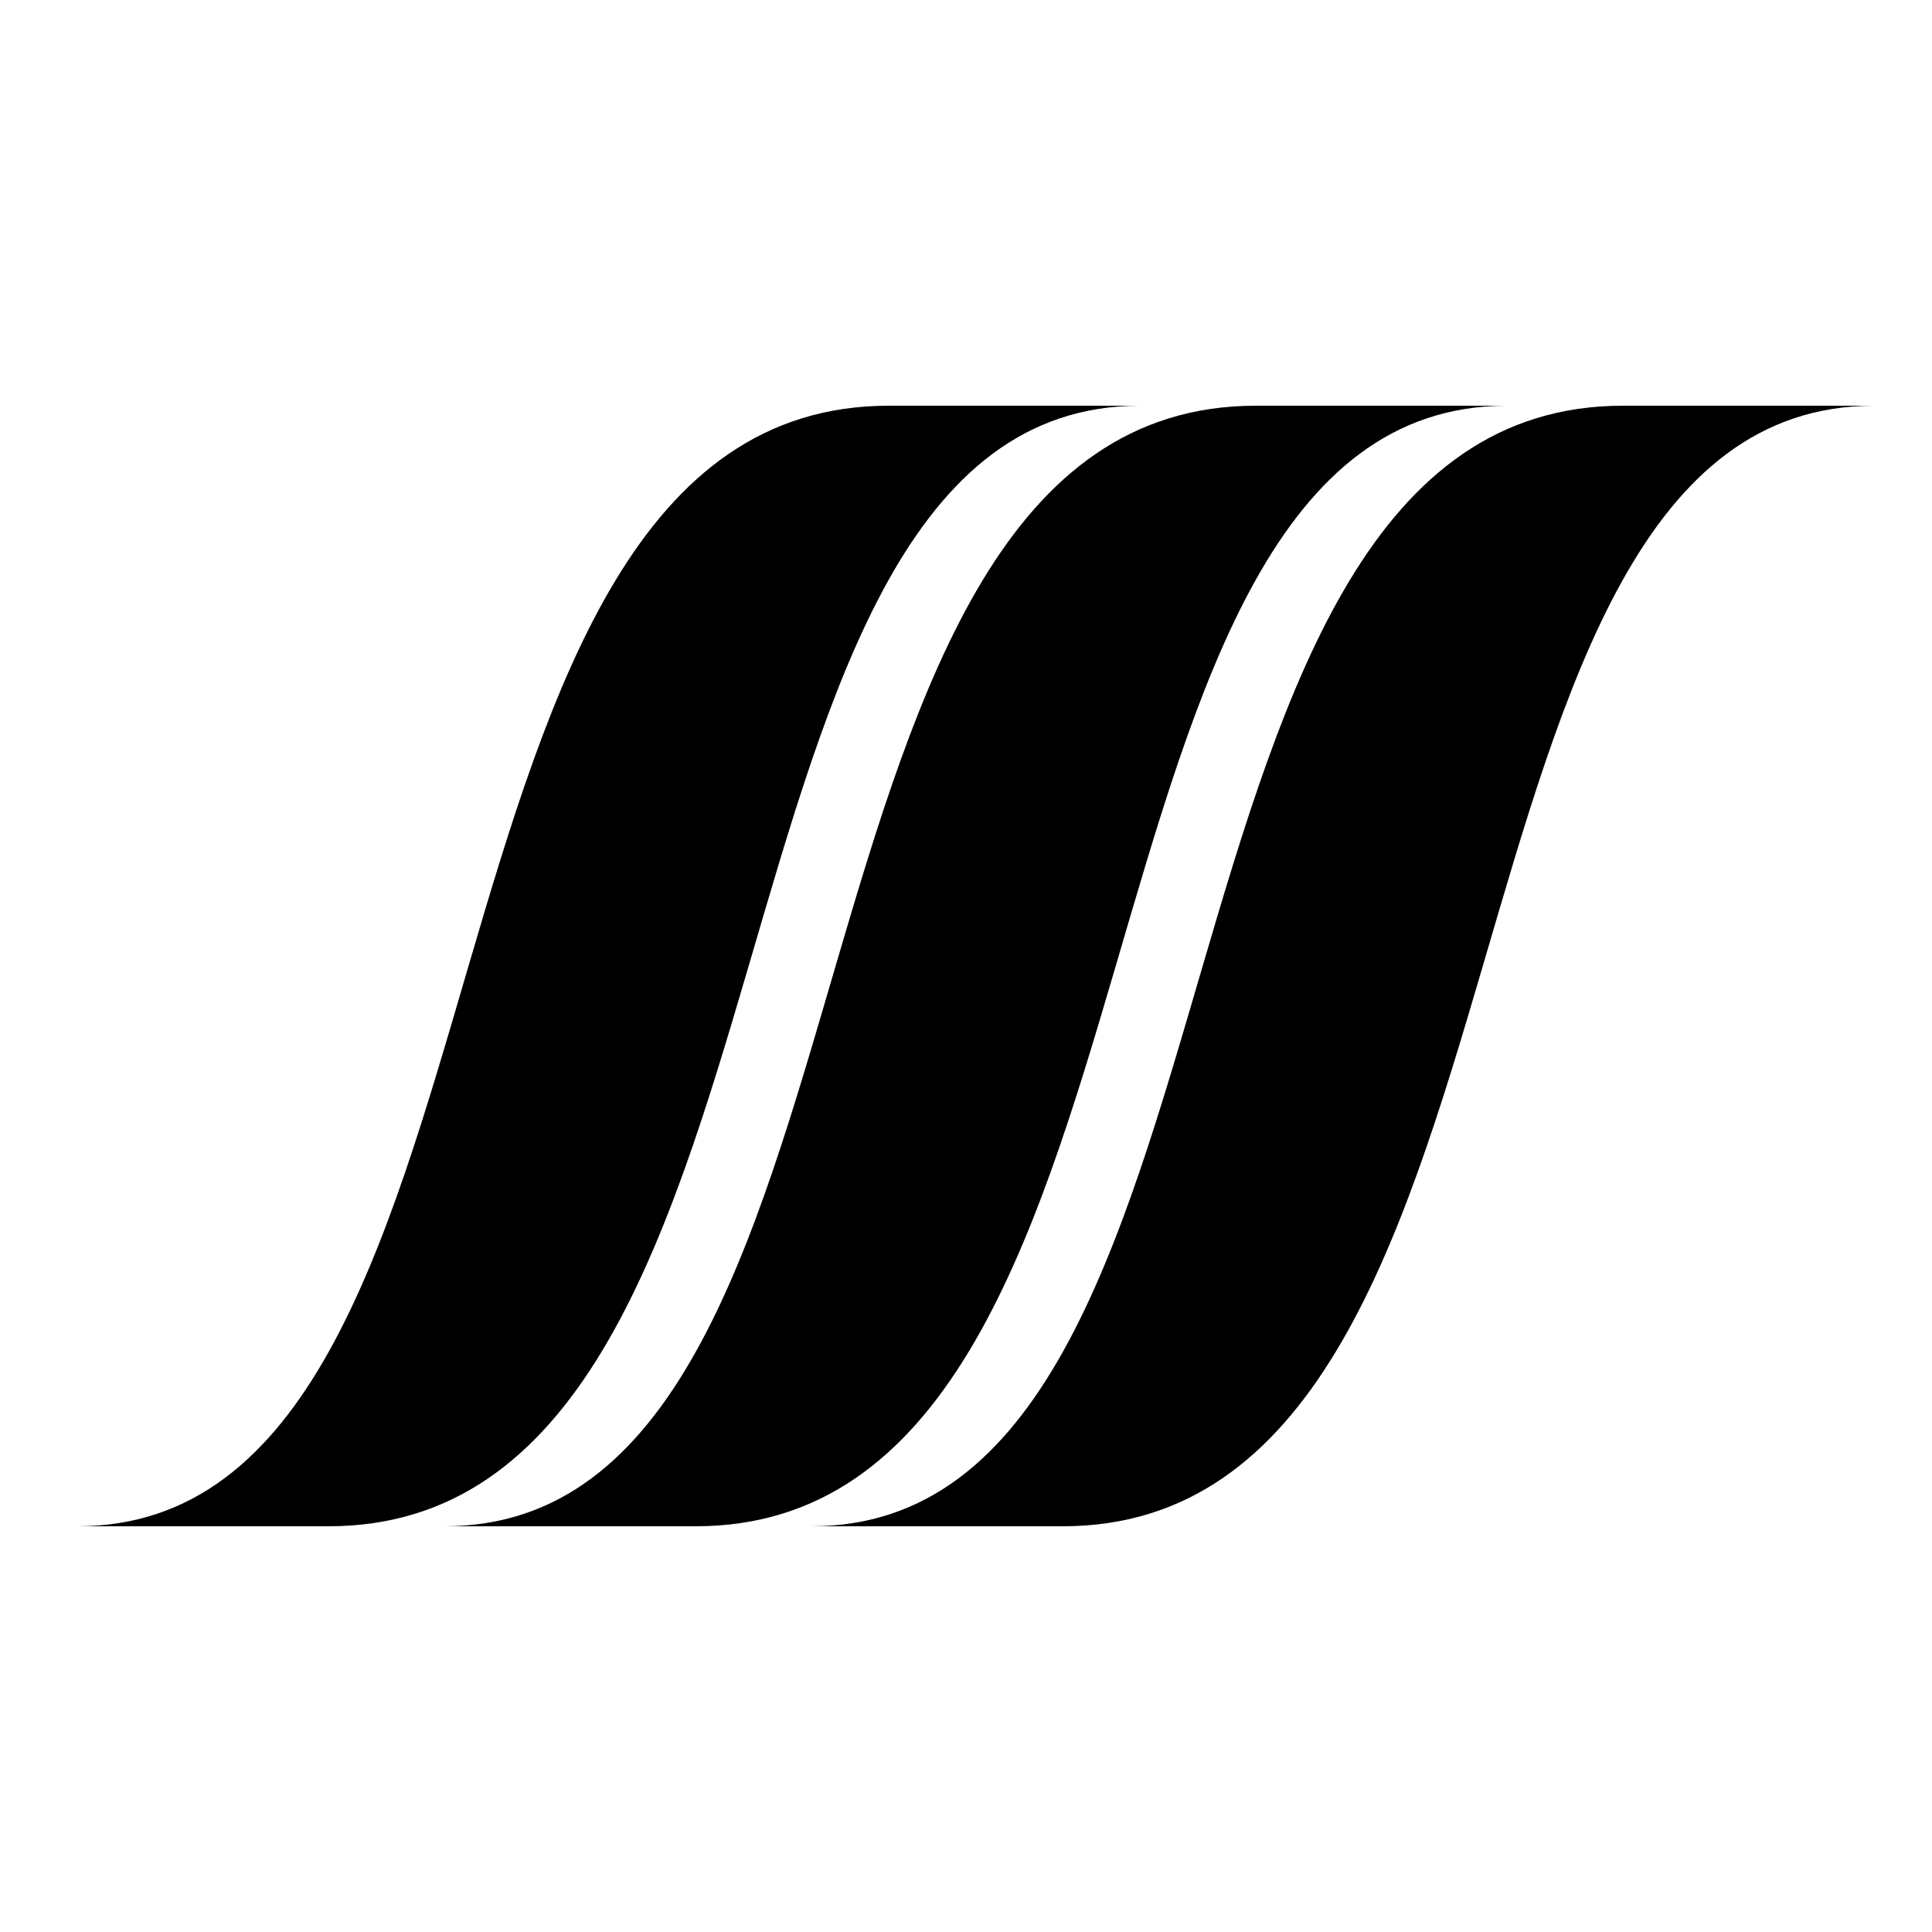
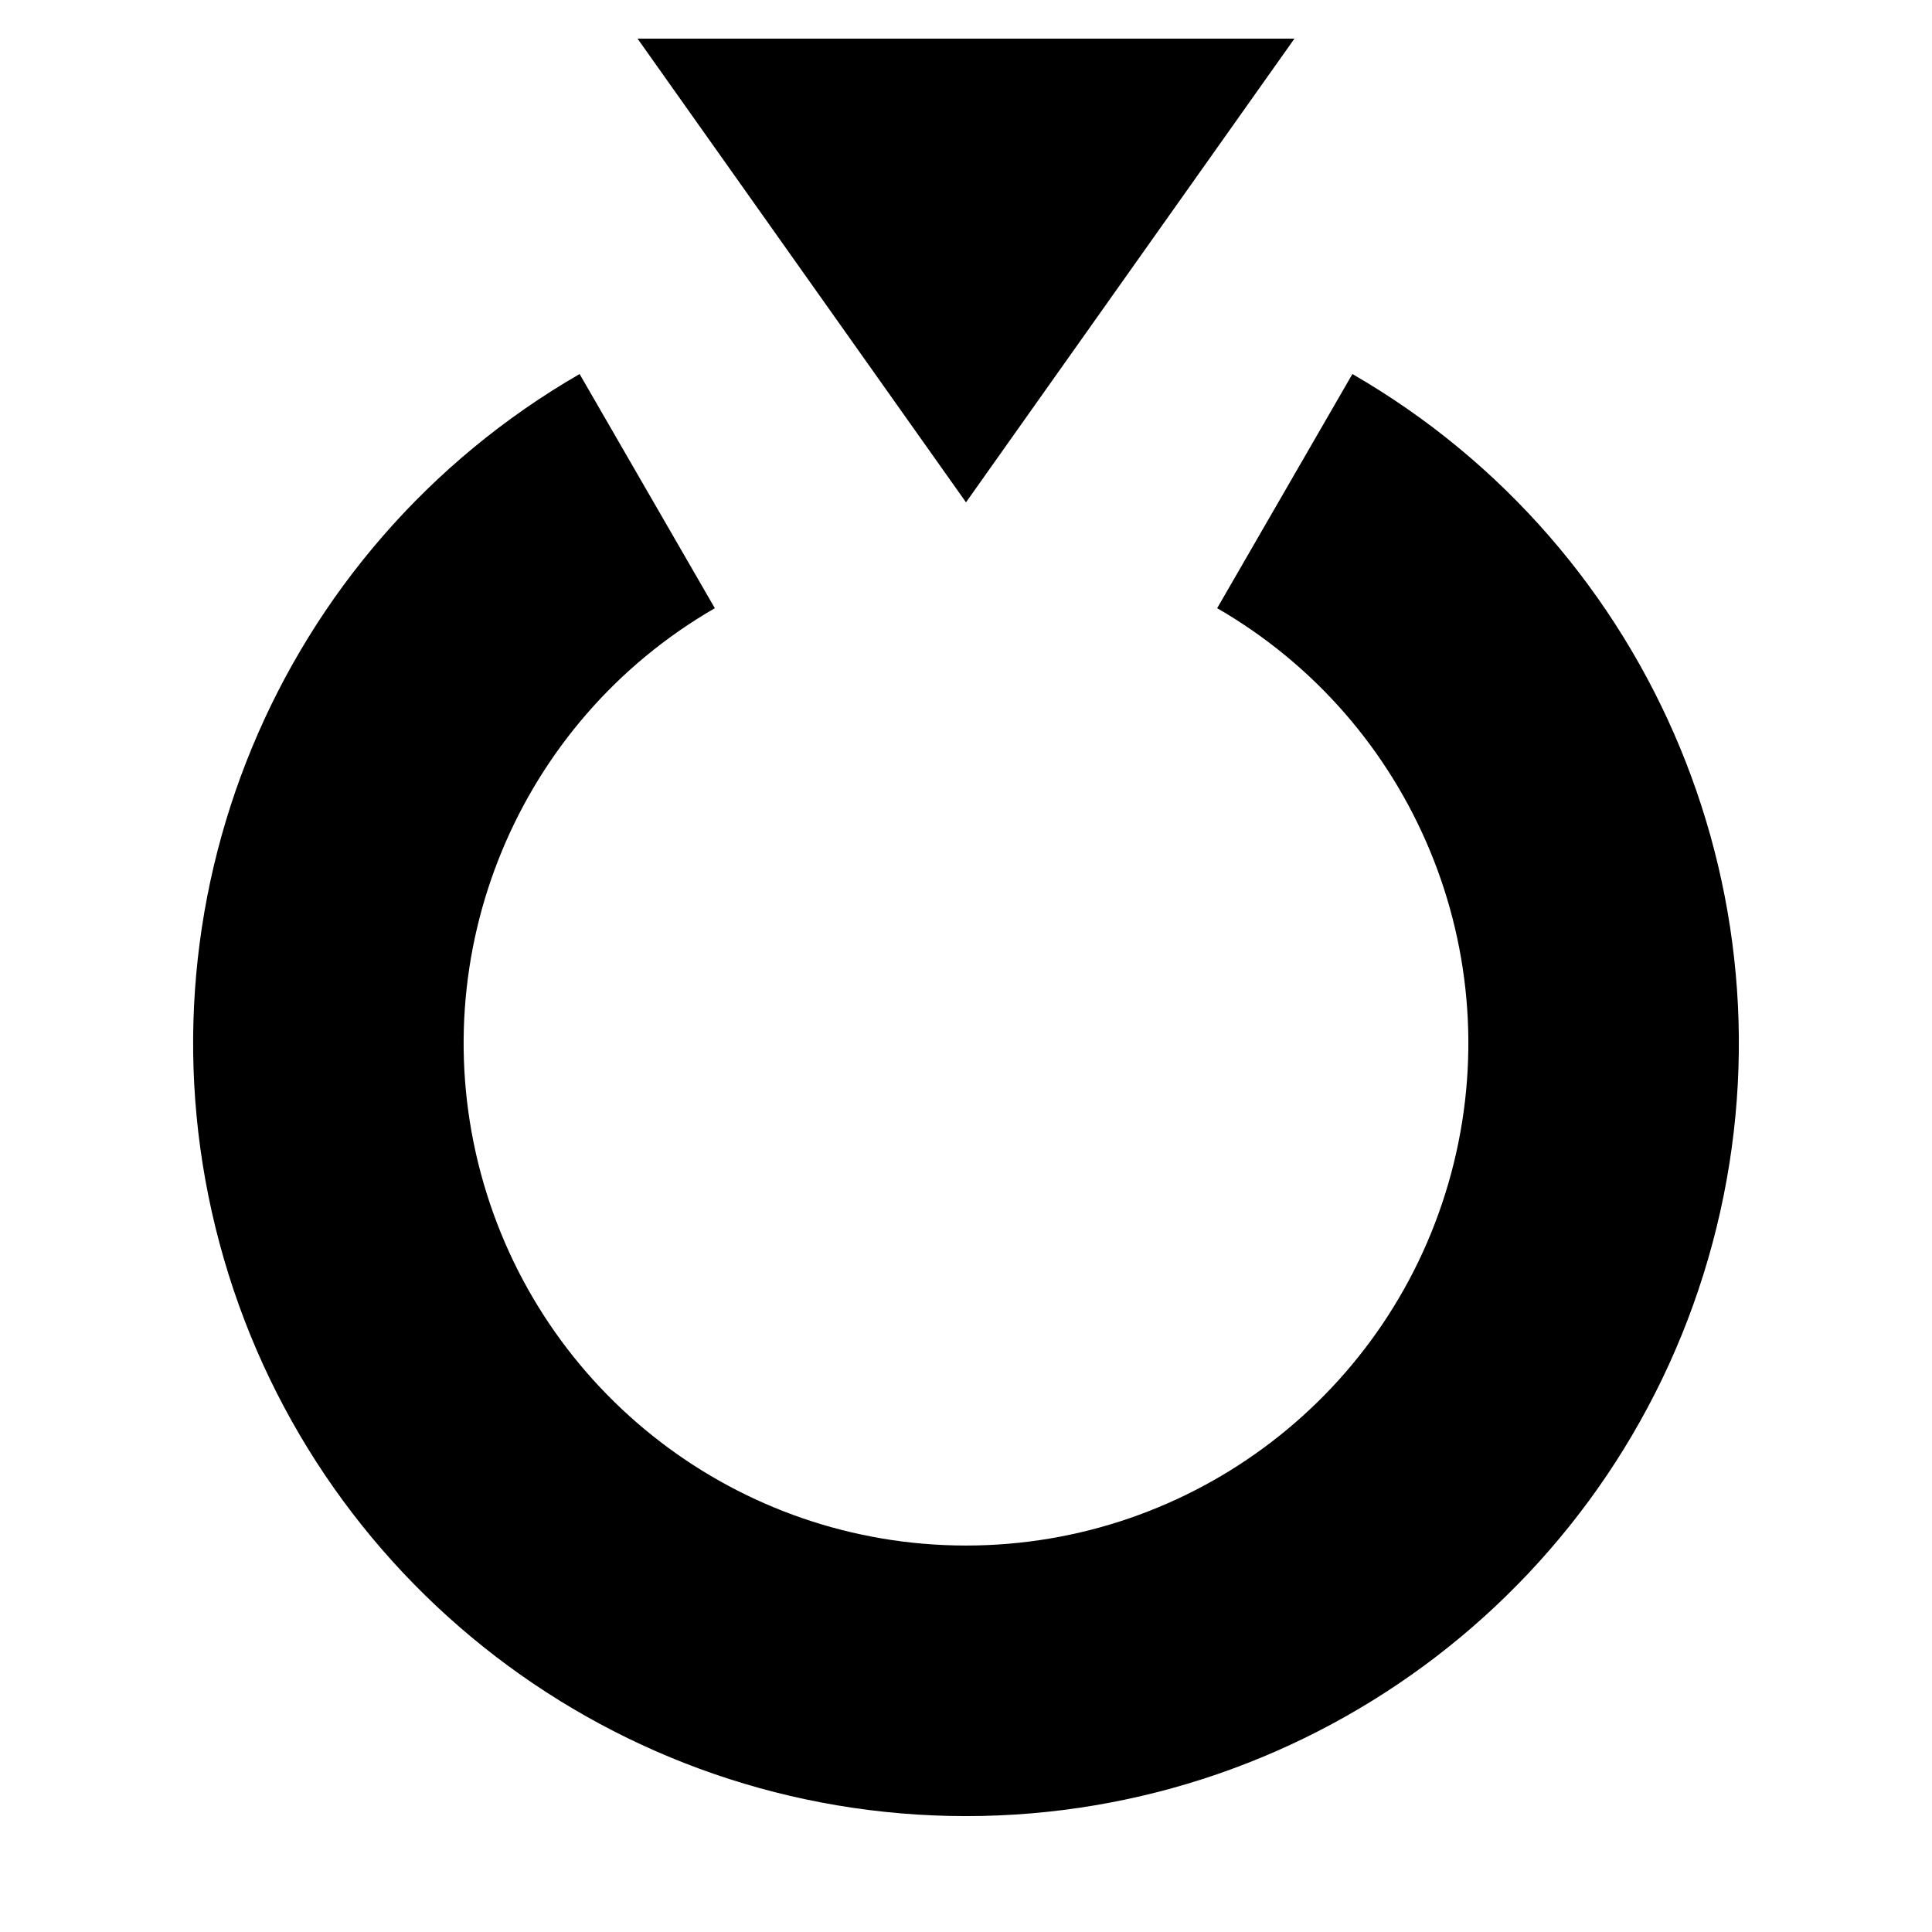
<svg xmlns="http://www.w3.org/2000/svg" viewBox="0 0 100 100" fill="currentColor" role="img" aria-label="Solera">
-   <path d="M4 79C28 79 20 21 46 21H59C35 21 43 79 17 79Z" />
-   <path d="M23 79C47 79 39 21 65 21H78C54 21 62 79 36 79Z" />
-   <path d="M42 79C66 79 58 21 84 21H97C73 21 81 79 55 79Z" />
+   <path d="M70 19.36A40 40 0 1 1 30 19.36L37 31.48A26 26 0 1 0 63 31.48Z" />
+   <path d="M33 2H67L50 26Z" />
</svg>
